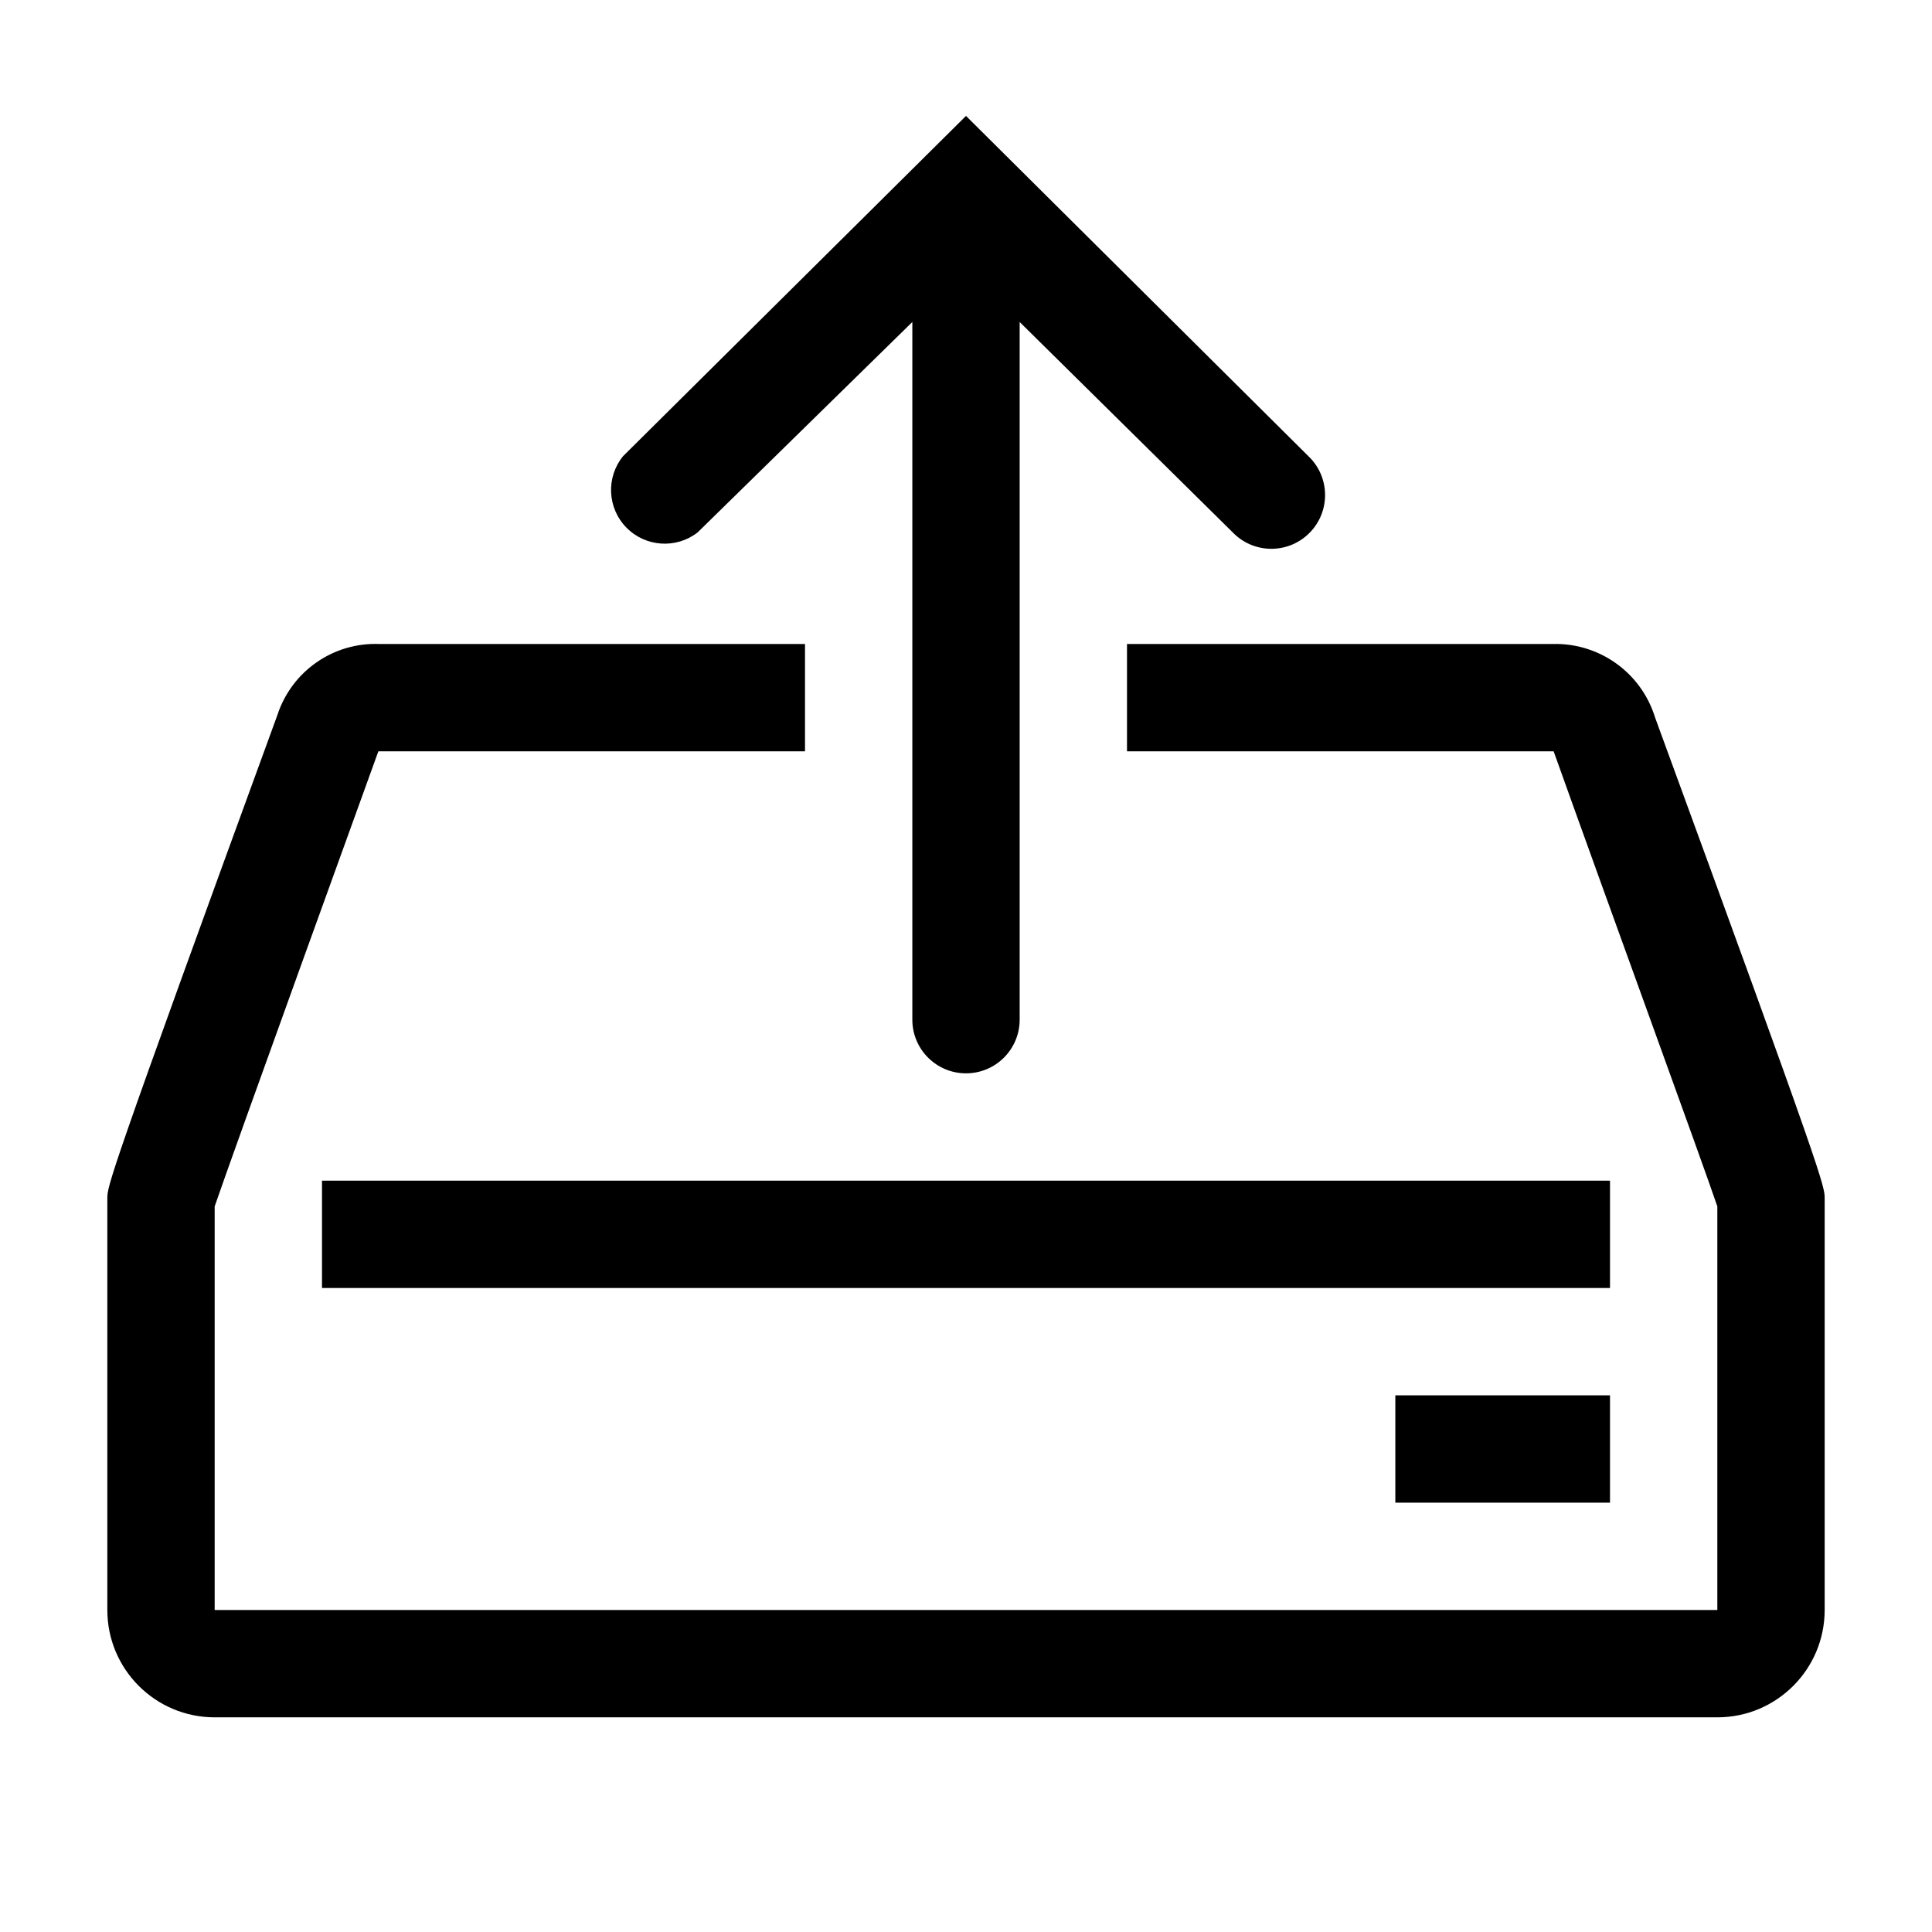
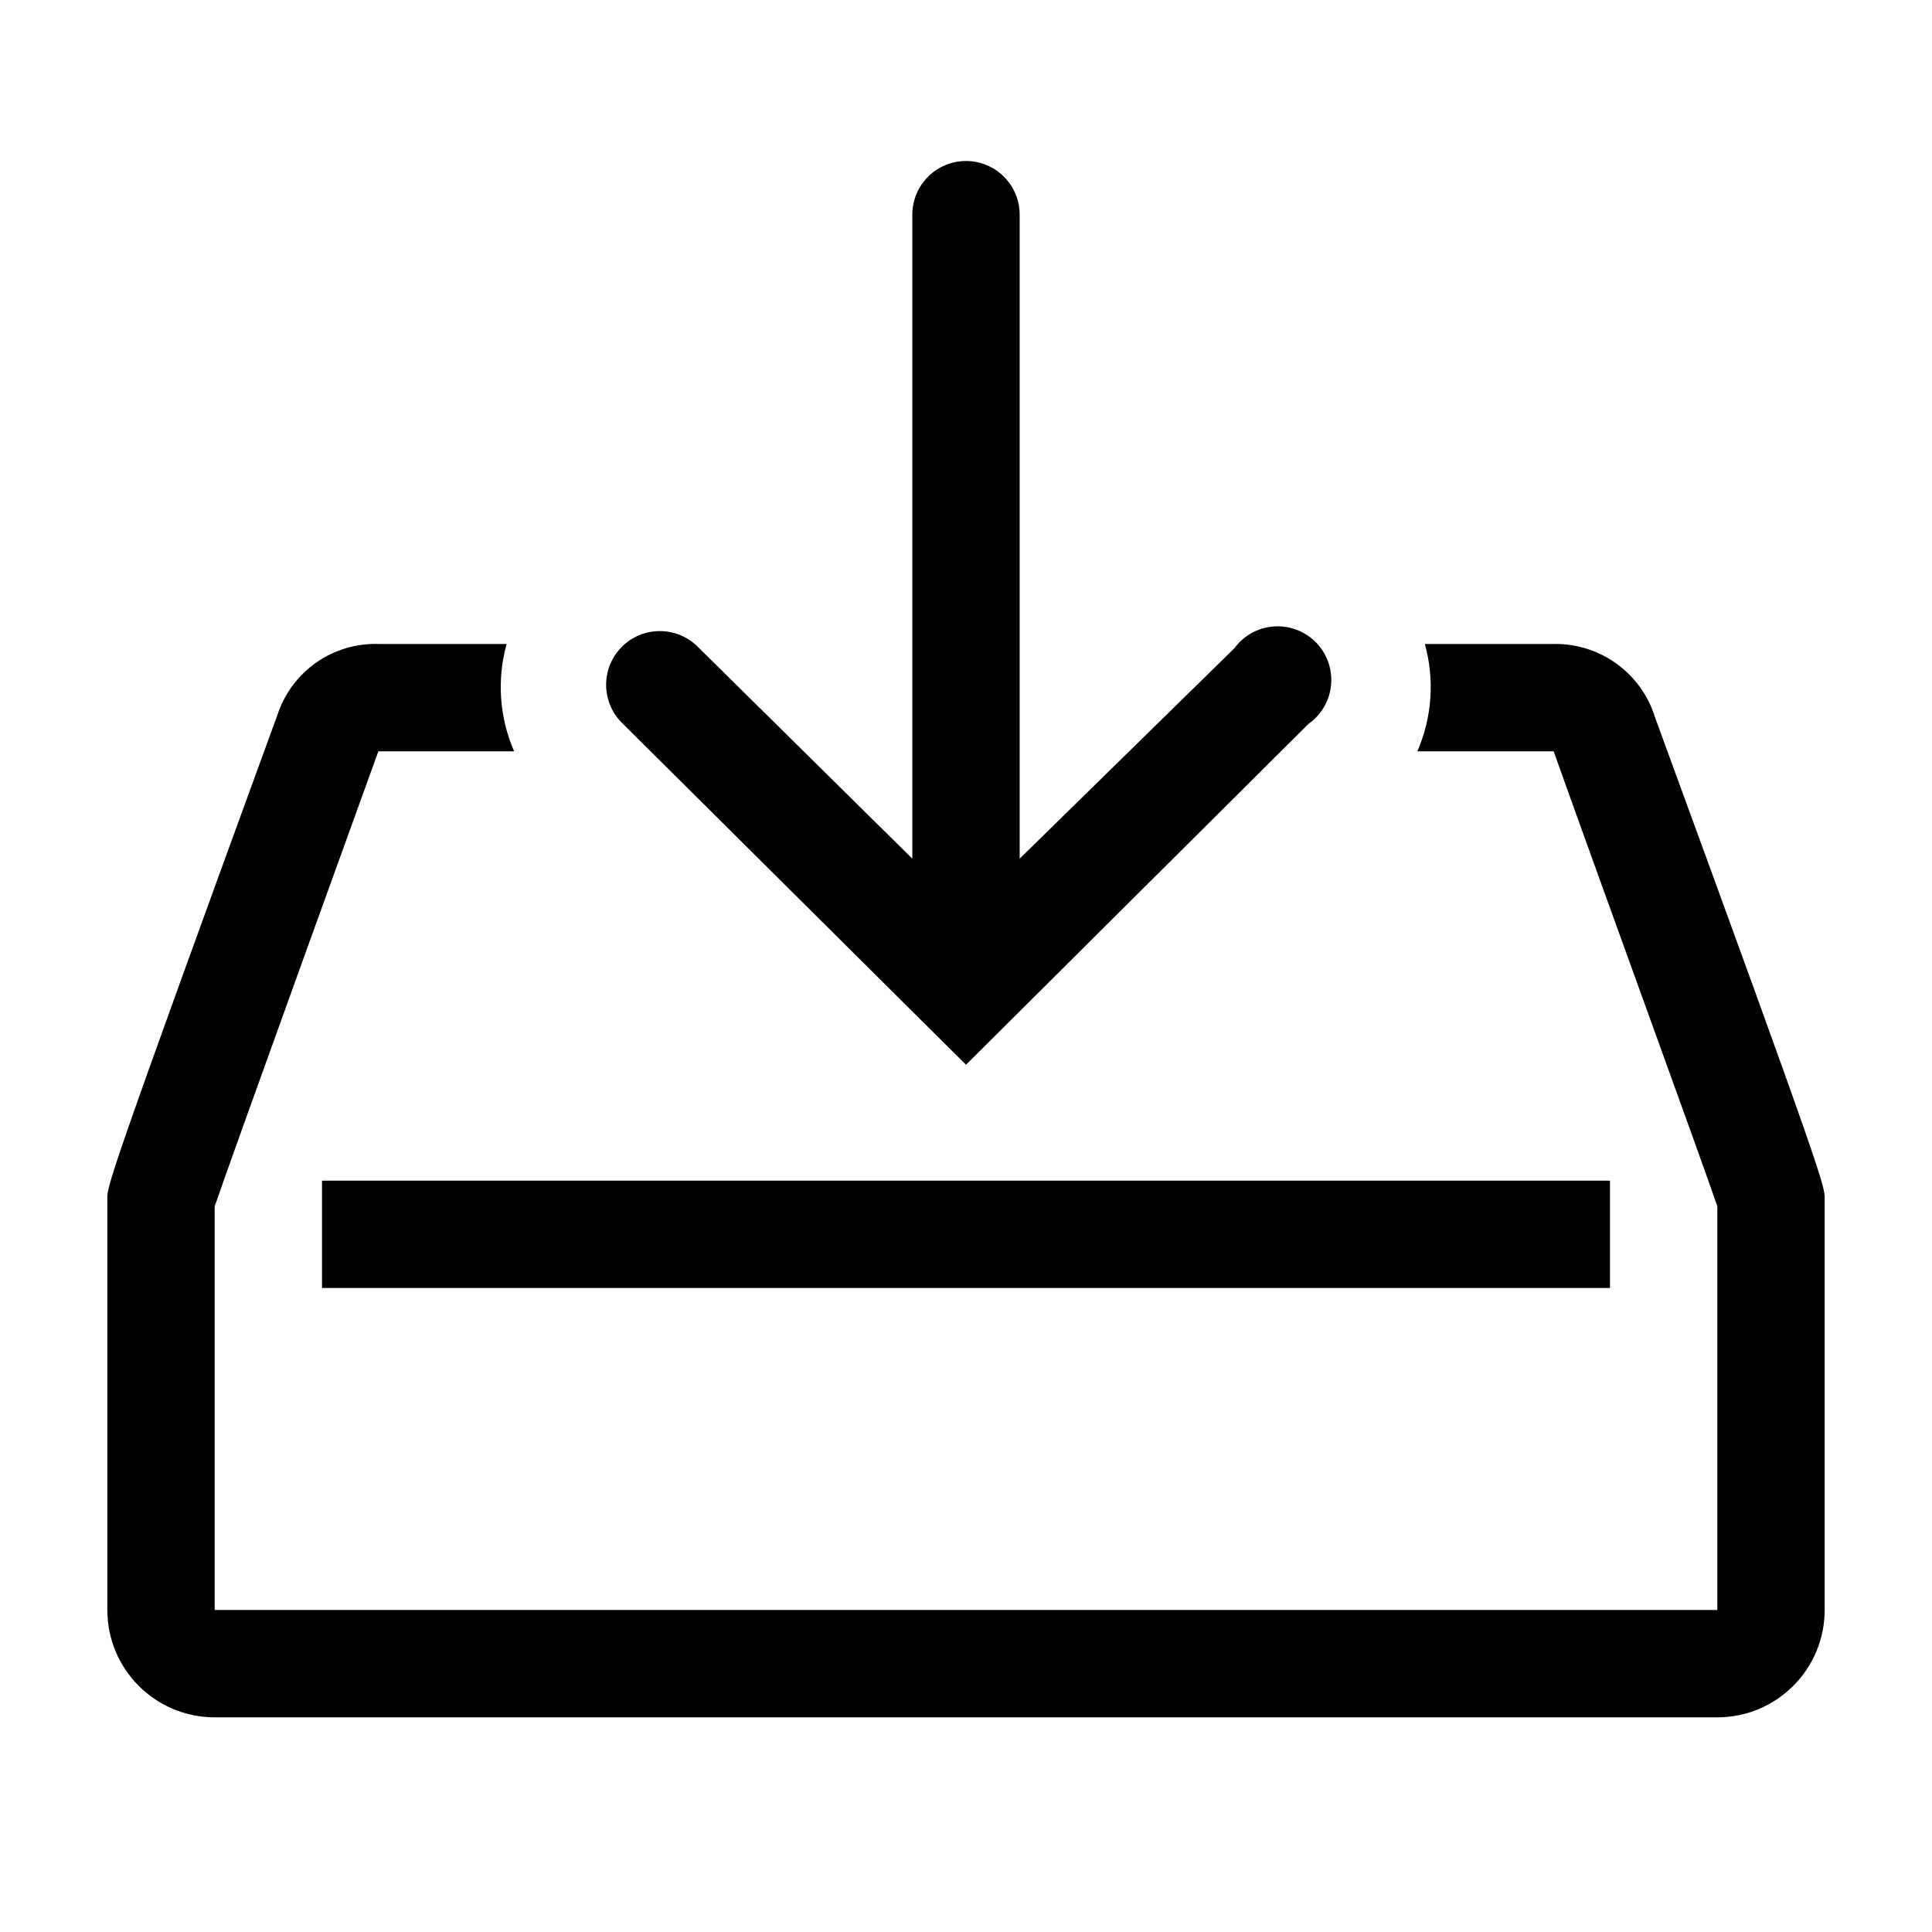
- <svg xmlns="http://www.w3.org/2000/svg" fill="#000000" width="800px" height="800px" viewBox="0 0 36 36" version="1.1" preserveAspectRatio="xMidYMid meet">
+ <svg xmlns="http://www.w3.org/2000/svg" version="1.1" width="36" height="36" viewBox="0 0 36 36" preserveAspectRatio="xMidYMid meet">
  <rect class="clr-i-outline clr-i-outline-path-1" x="6" y="22" width="24" height="2" />
-   <rect class="clr-i-outline clr-i-outline-path-2" x="26" y="26" width="4" height="2" />
-   <path class="clr-i-outline clr-i-outline-path-3" d="M13,9.92,17,6V19a1,1,0,1,0,2,0V6l4,3.95A1,1,0,1,0,24.38,8.5L18,2.16,11.61,8.5A1,1,0,0,0,13,9.92Z" />
-   <path class="clr-i-outline clr-i-outline-path-4" d="M30.84,13.37A1.94,1.94,0,0,0,28.93,12H21v2h7.95C30,16.94,31.72,21.65,32,22.48V30H4V22.48C4.28,21.65,7.05,14,7.05,14H15V12H7.07a1.92,1.92,0,0,0-1.9,1.32C2,22,2,22.1,2,22.33V30a2,2,0,0,0,2,2H32a2,2,0,0,0,2-2V22.33C34,22.1,34,22,30.84,13.37Z" />
+   <path class="clr-i-outline clr-i-outline-path-2" d="M30.84,13.37A1.94,1.94,0,0,0,28.93,12H26.55a3,3,0,0,1-.14,2h2.54C30,16.94,31.72,21.65,32,22.48V30H4V22.48C4.28,21.65,7.05,14,7.05,14H9.58a3,3,0,0,1-.14-2H7.07a1.92,1.92,0,0,0-1.9,1.32C2,22,2,22.1,2,22.33V30a2,2,0,0,0,2,2H32a2,2,0,0,0,2-2V22.33C34,22.1,34,22,30.84,13.37Z" />
+   <path class="clr-i-outline clr-i-outline-path-3" d="M18,19.84l6.38-6.35A1,1,0,1,0,23,12.08L19,16V4a1,1,0,1,0-2,0V16l-4-3.95a1,1,0,0,0-1.41,1.42Z" />
  <rect x="0" y="0" width="36" height="36" fill-opacity="0" />
</svg>
